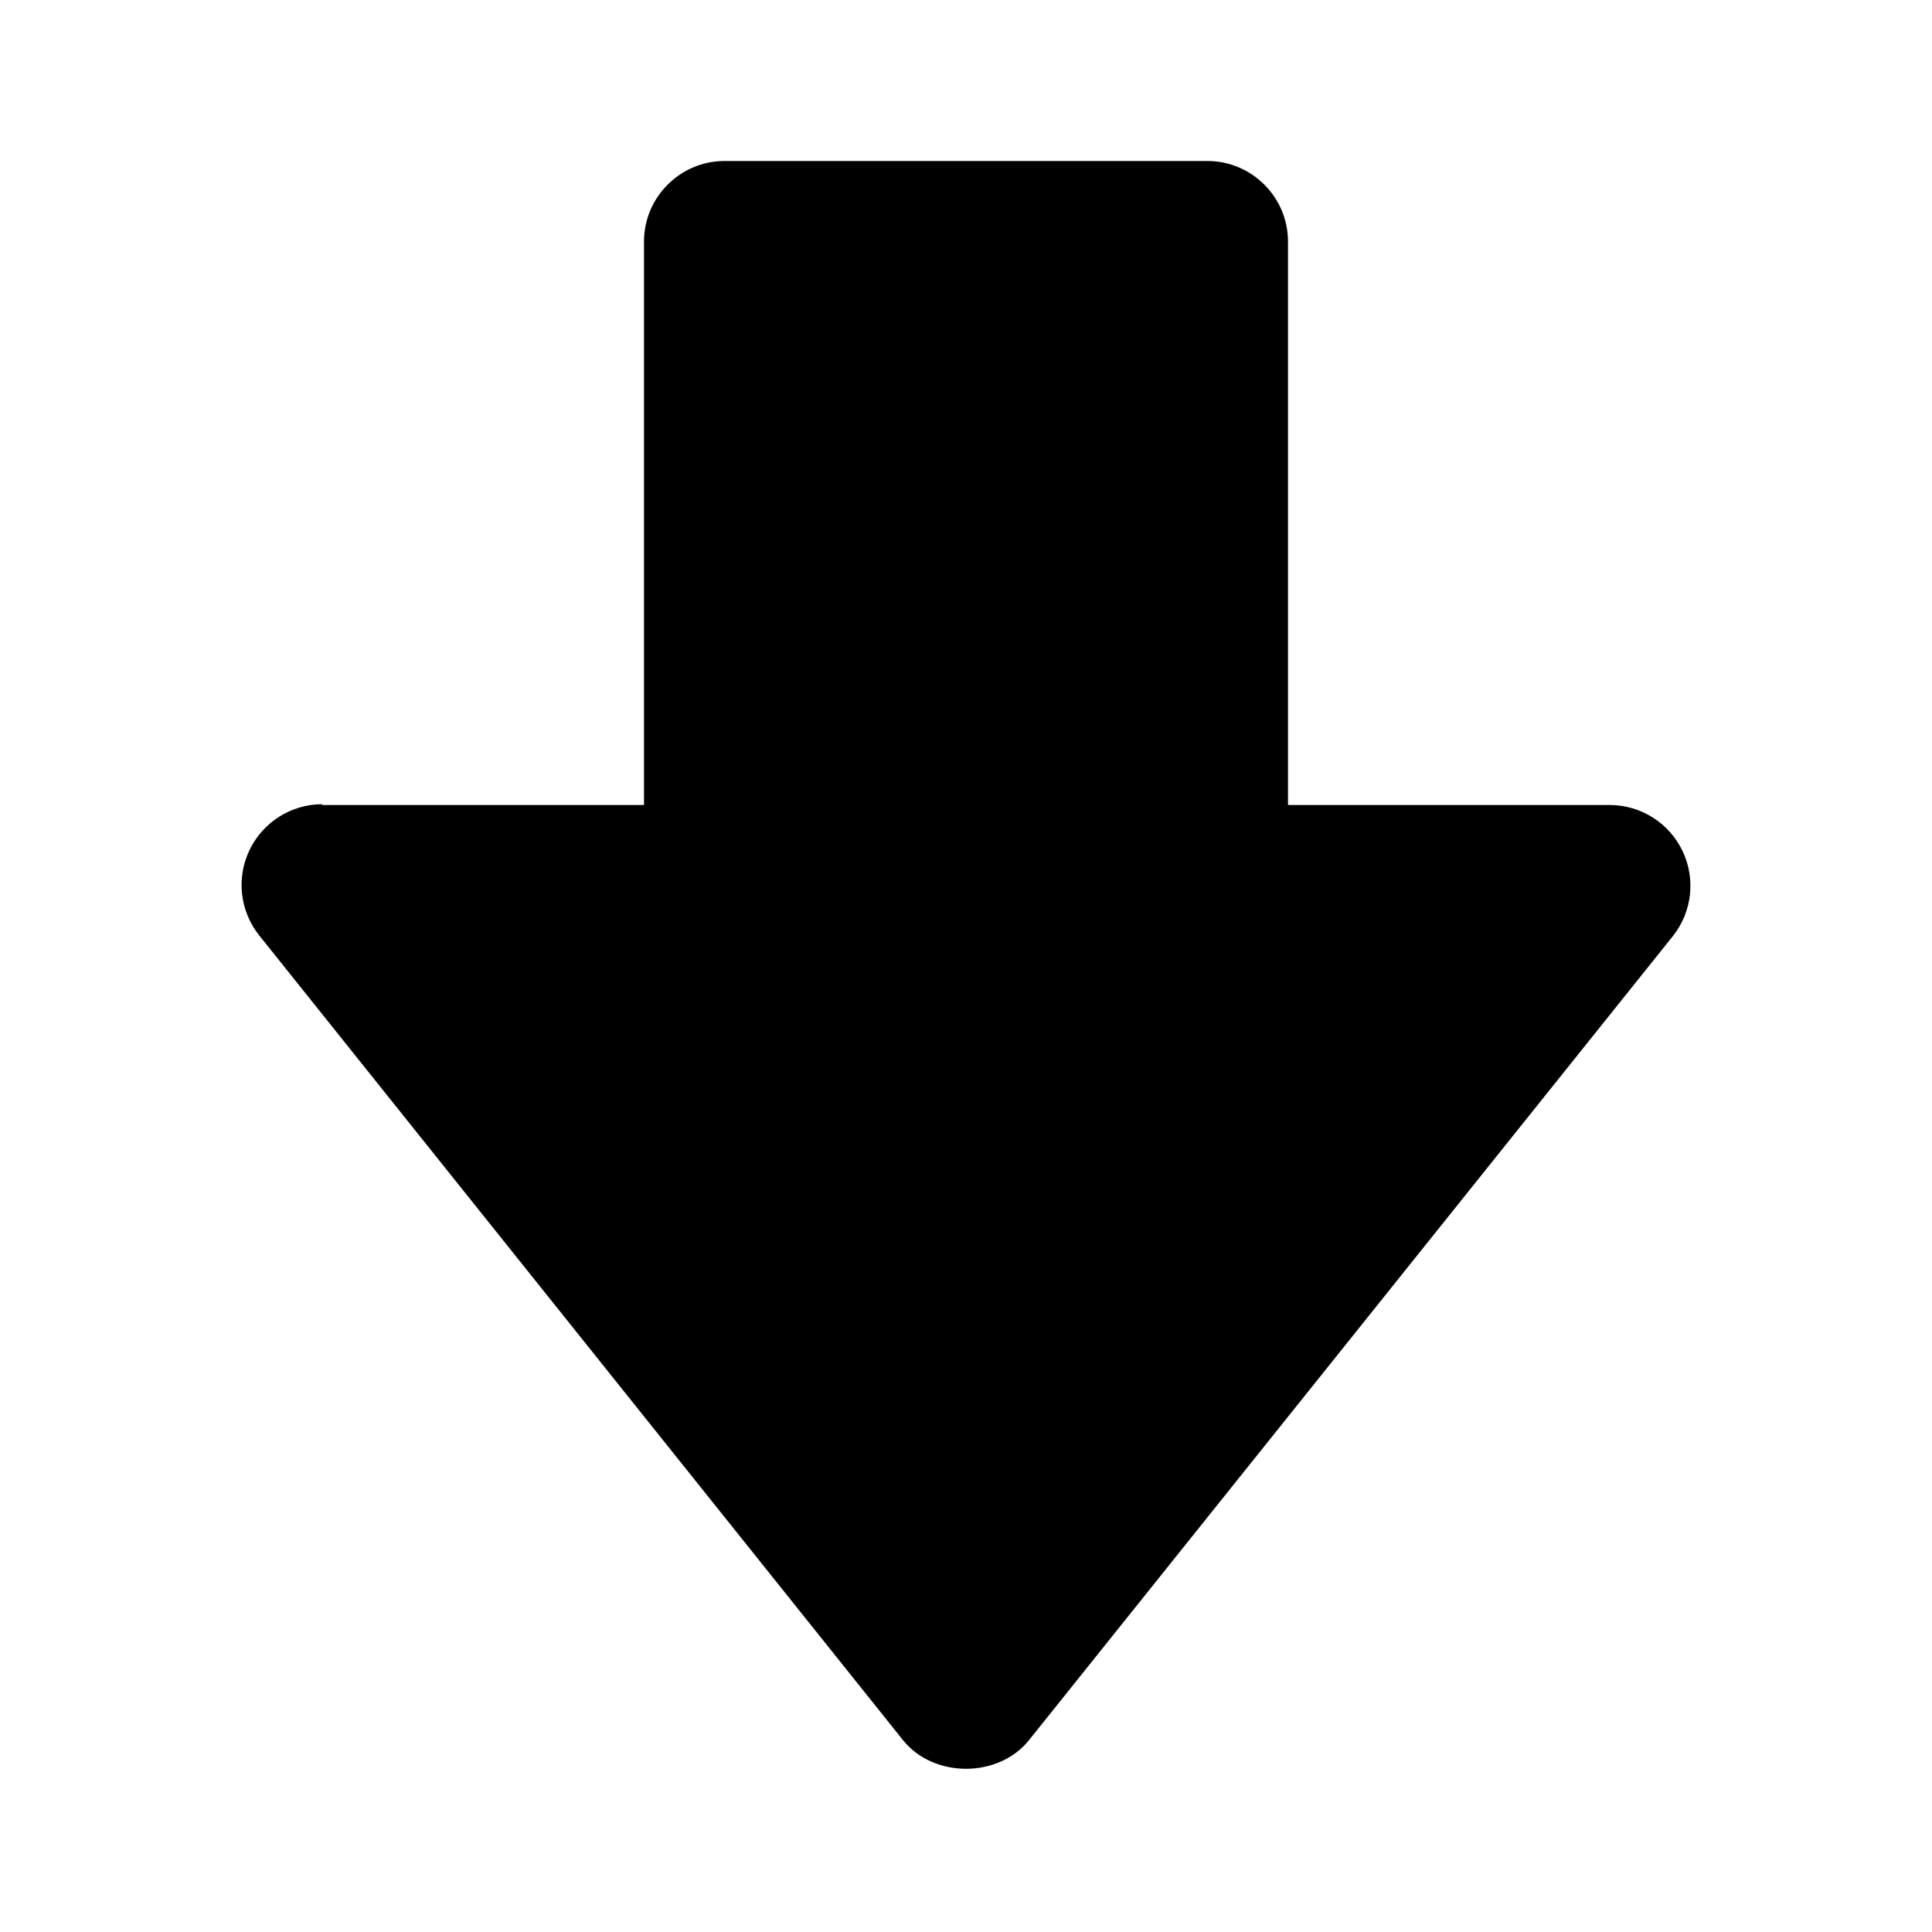
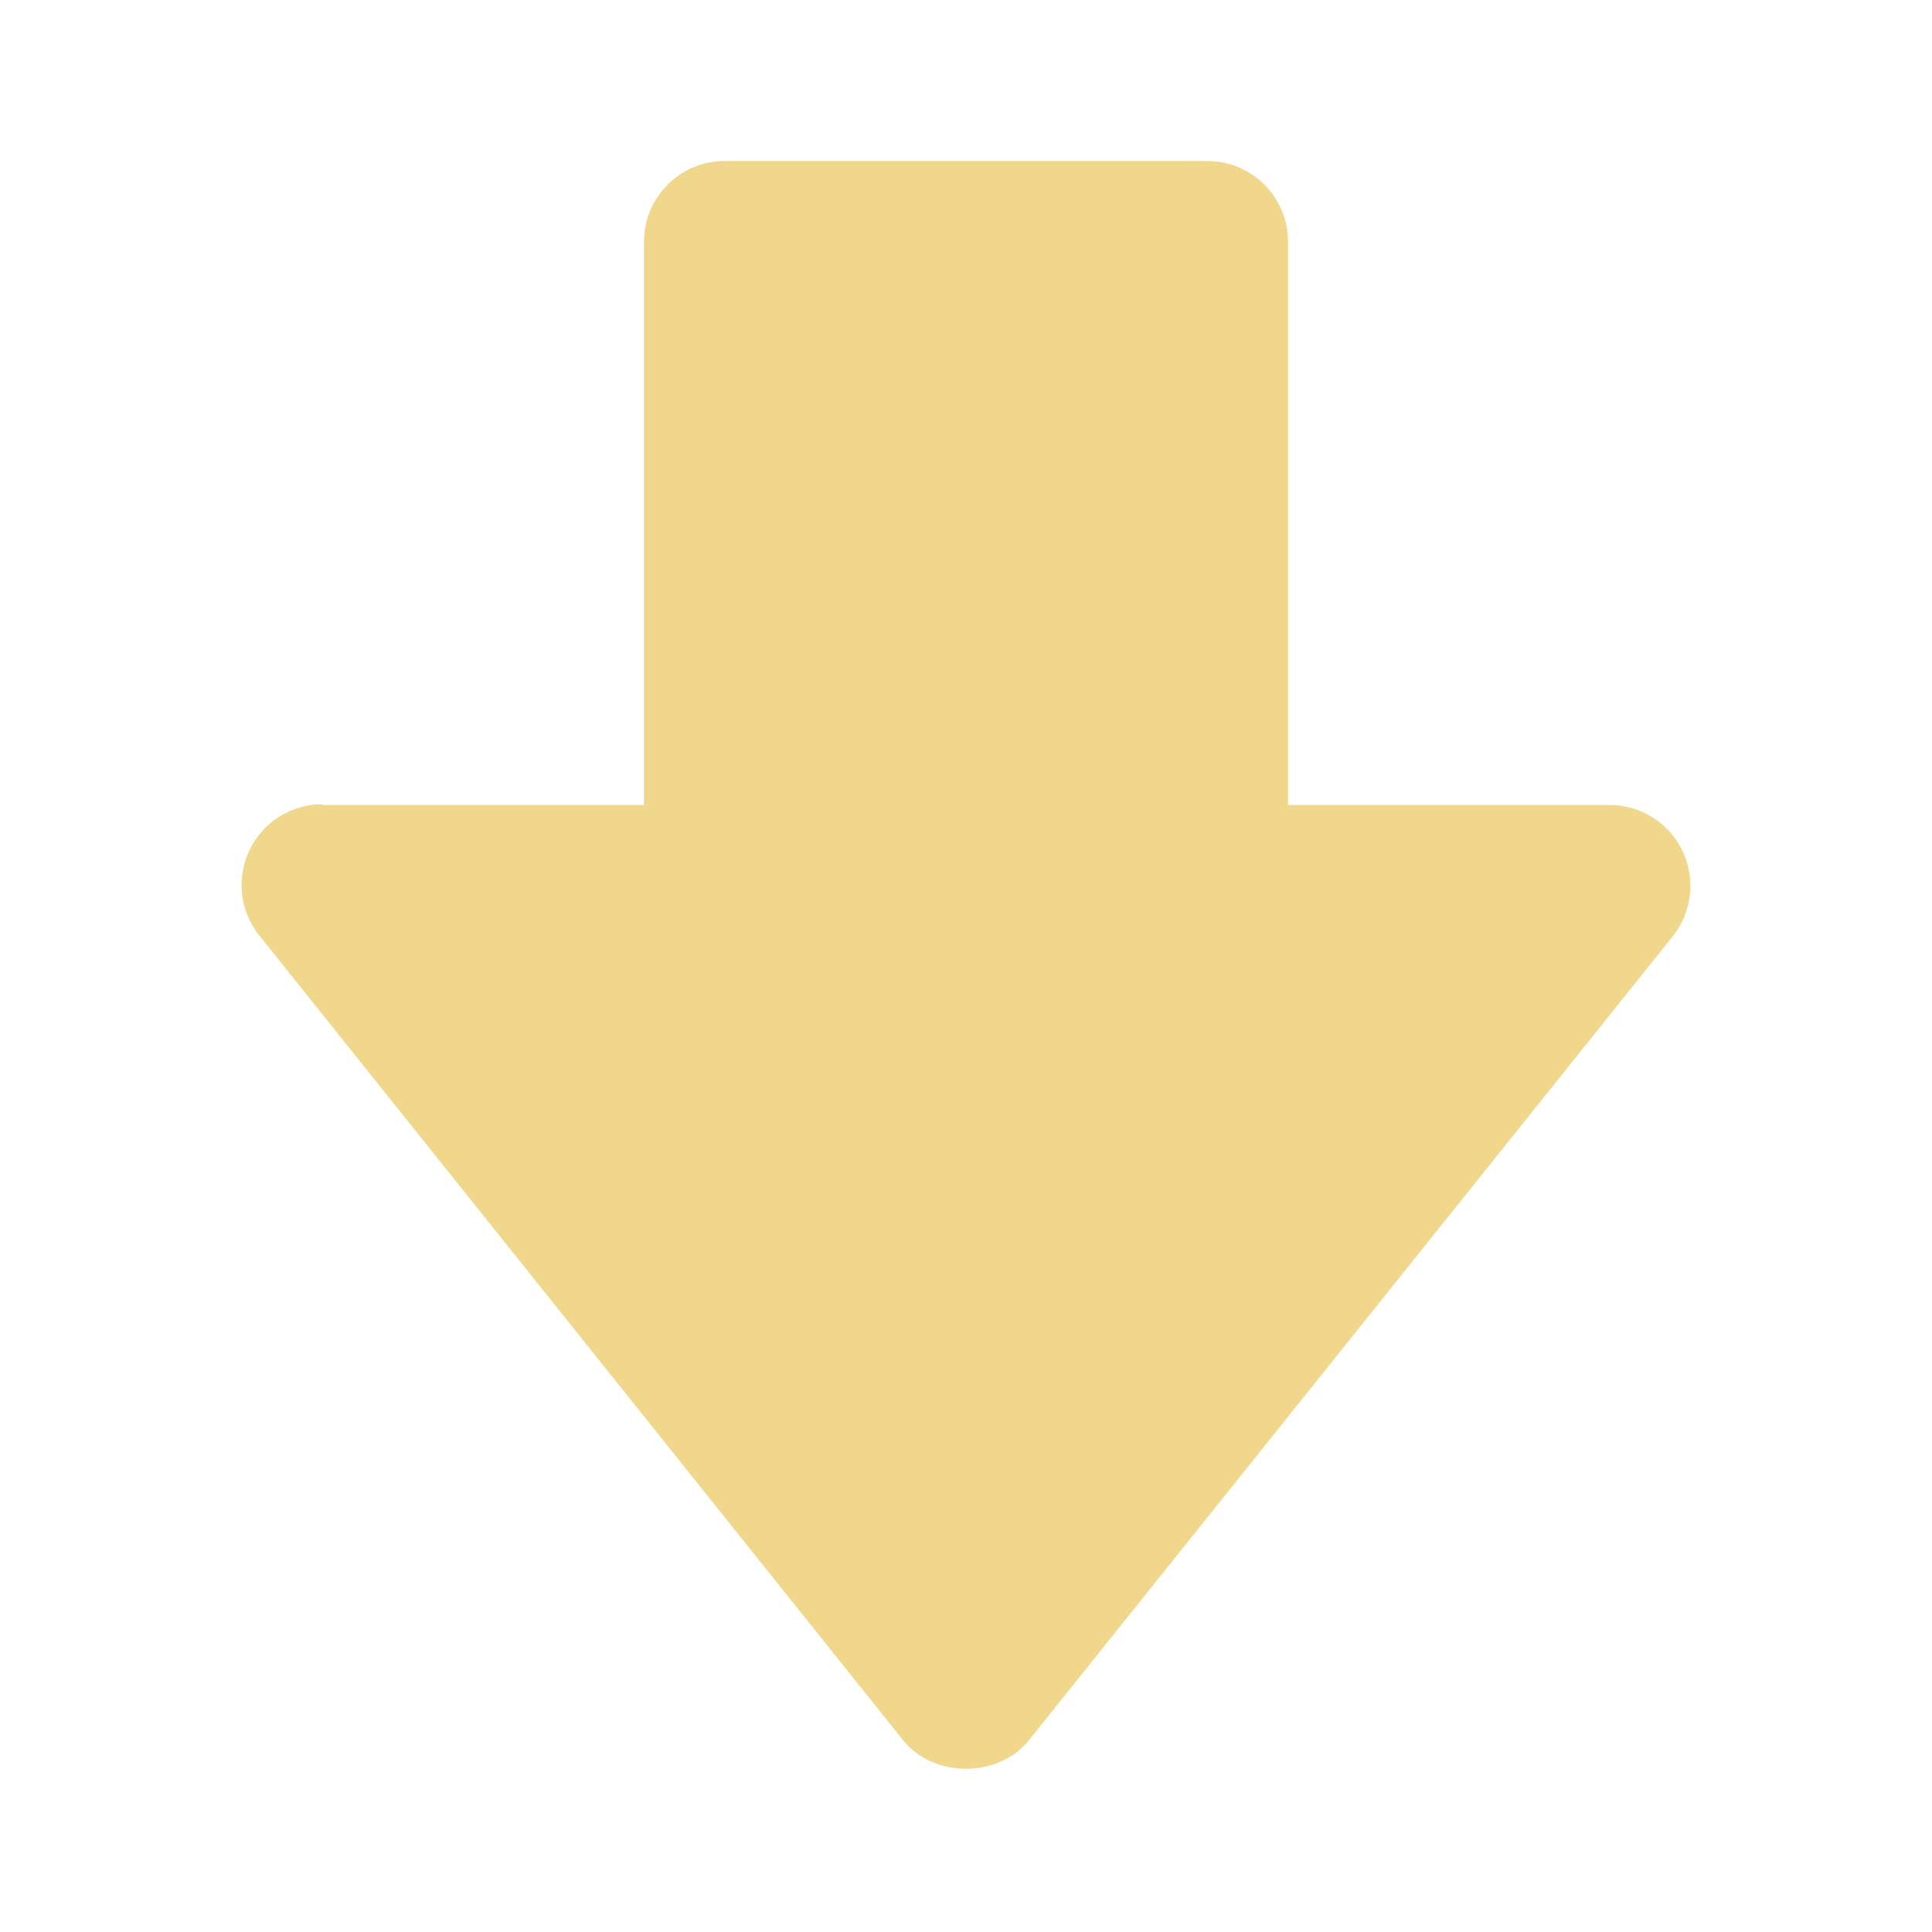
<svg xmlns="http://www.w3.org/2000/svg" width="24" height="24" viewBox="0 0 24 24">
  <g transform="scale(1,-1) translate(0,-24)">
-     <path fill="currentColor" d="M4 14h4v7c0 .55.45 1 1 1h6c.55 0 1-.45 1-1v-7h4a1.004 1.004 0 0 0 .78-1.63l-8-9.99c-.38-.47-1.18-.47-1.56 0l-8 10A1.004 1.004 0 0 0 4 14.01Z" />
+     <path fill="#f0d78c" d="M4 14h4v7c0 .55.45 1 1 1h6c.55 0 1-.45 1-1v-7h4a1.004 1.004 0 0 0 .78-1.63l-8-9.99c-.38-.47-1.18-.47-1.56 0l-8 10A1.004 1.004 0 0 0 4 14.01Z" />
  </g>
</svg>
